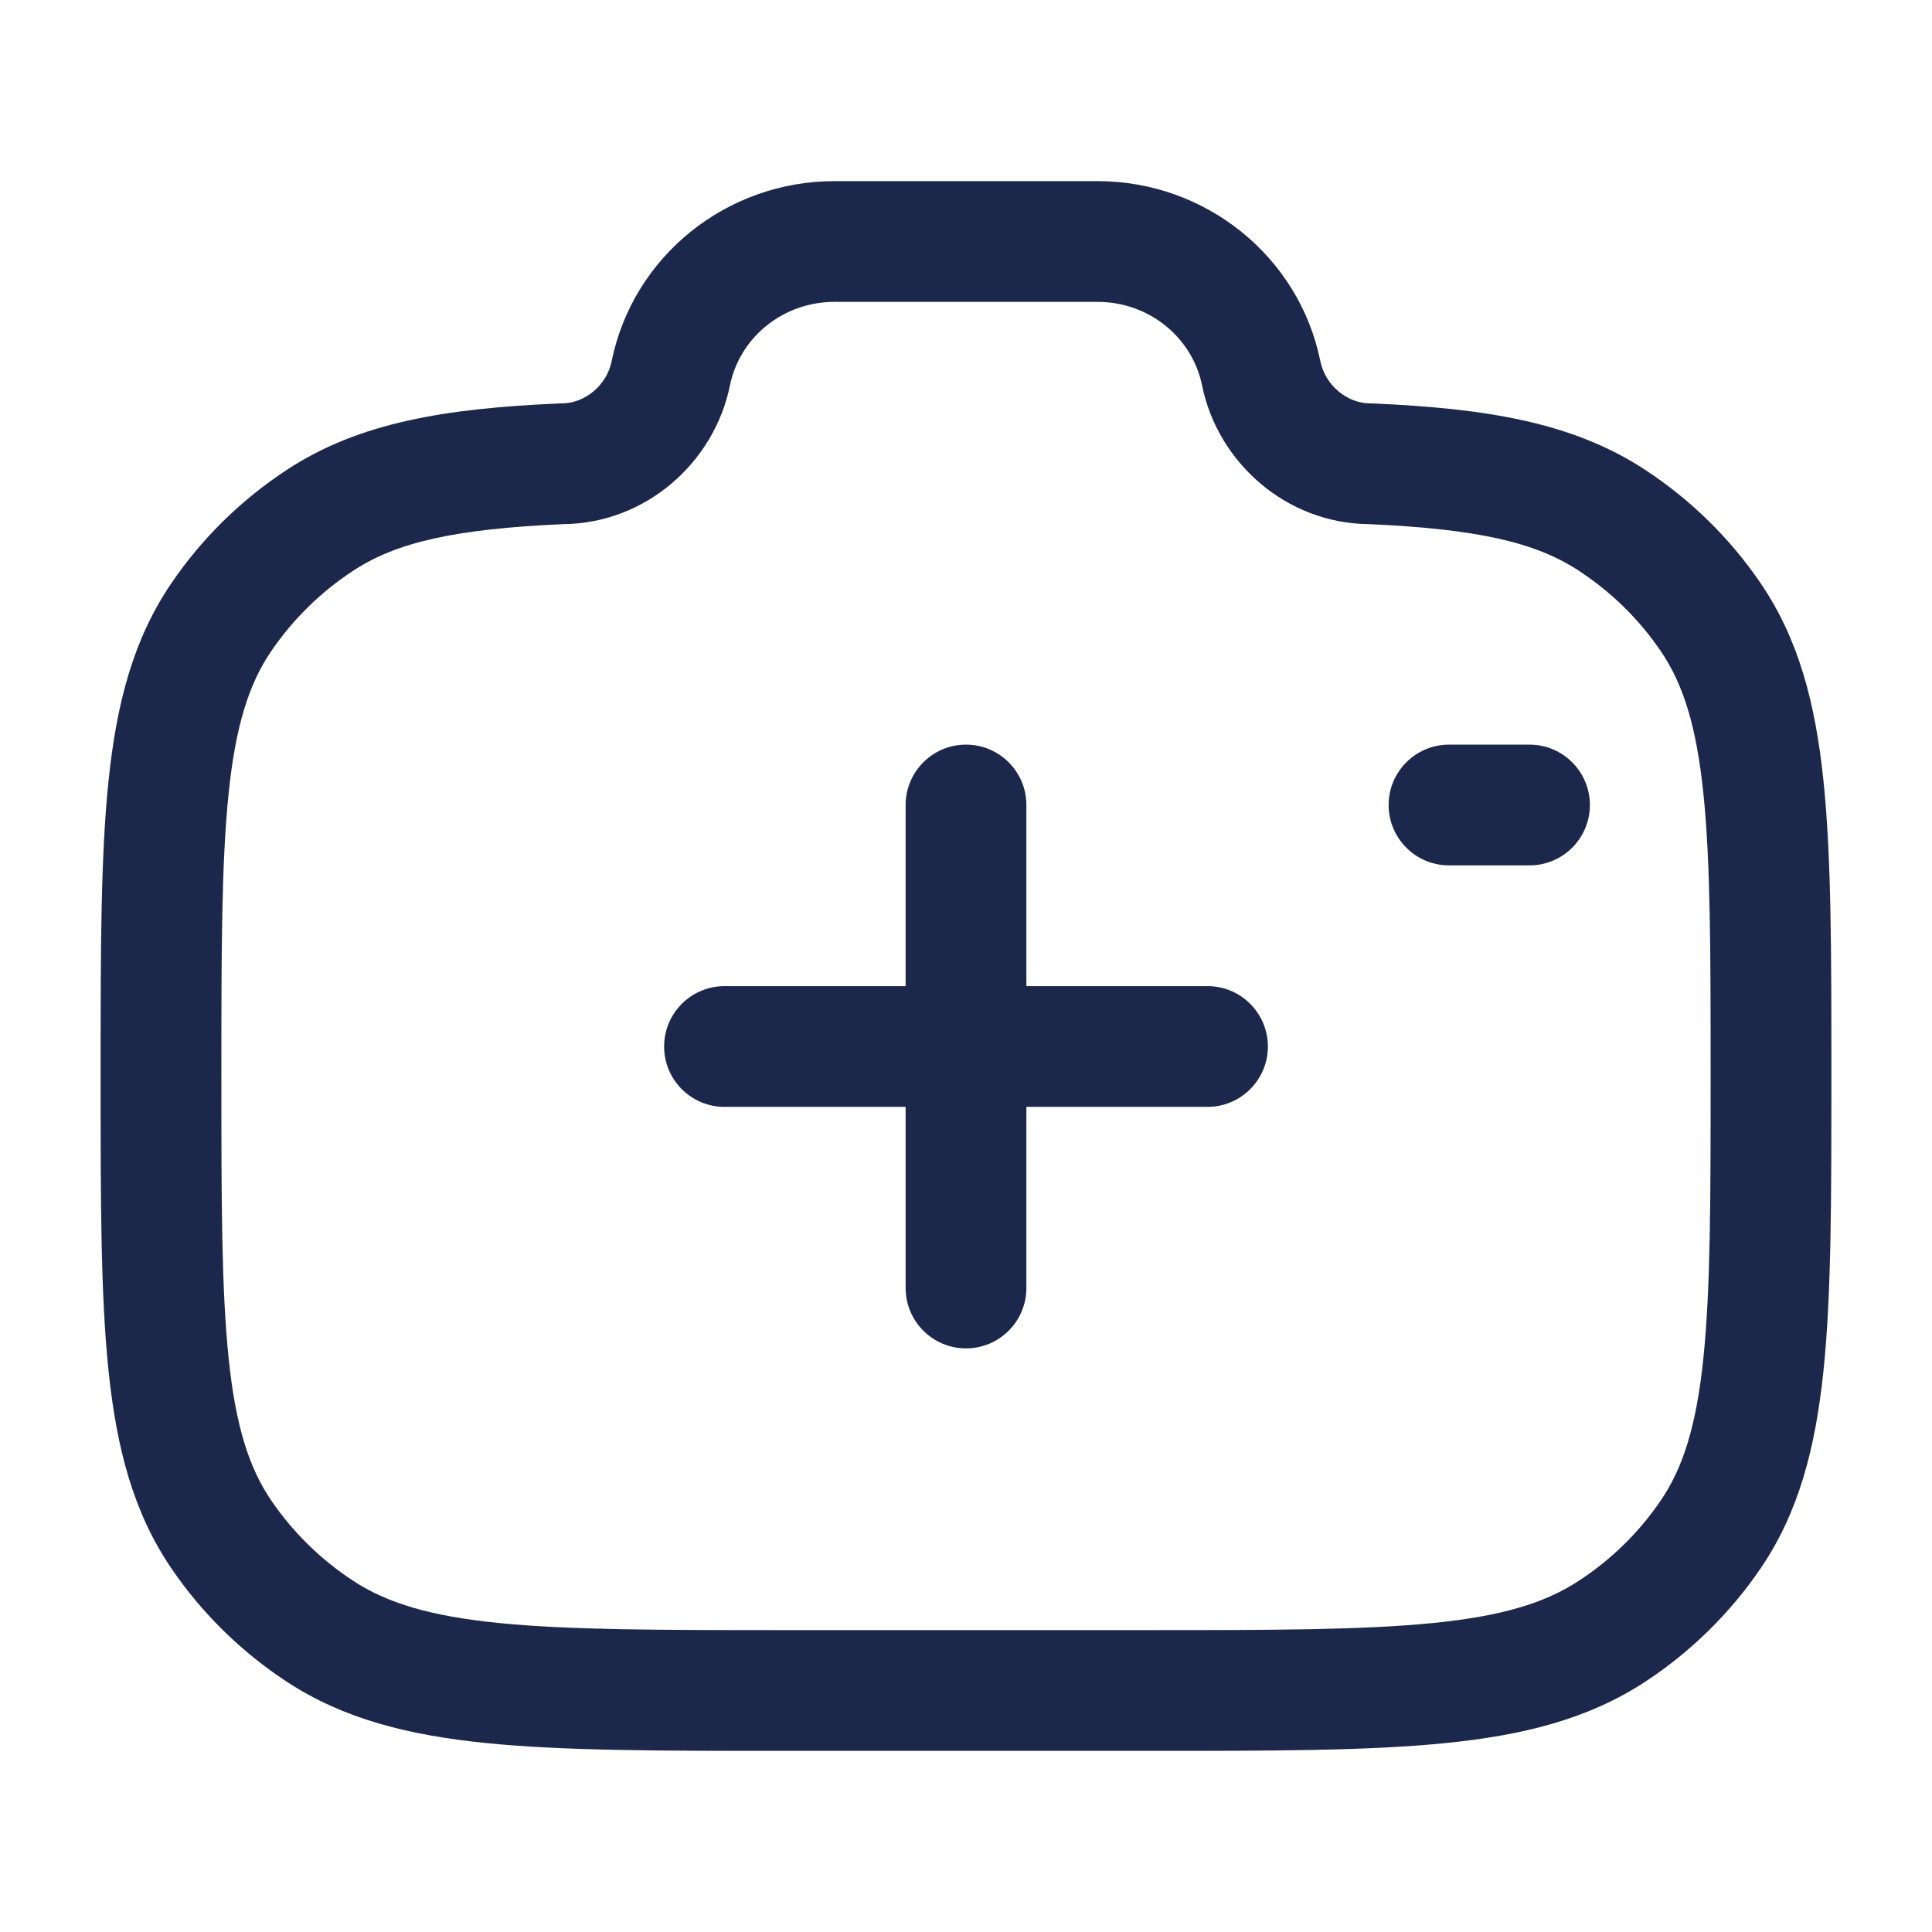
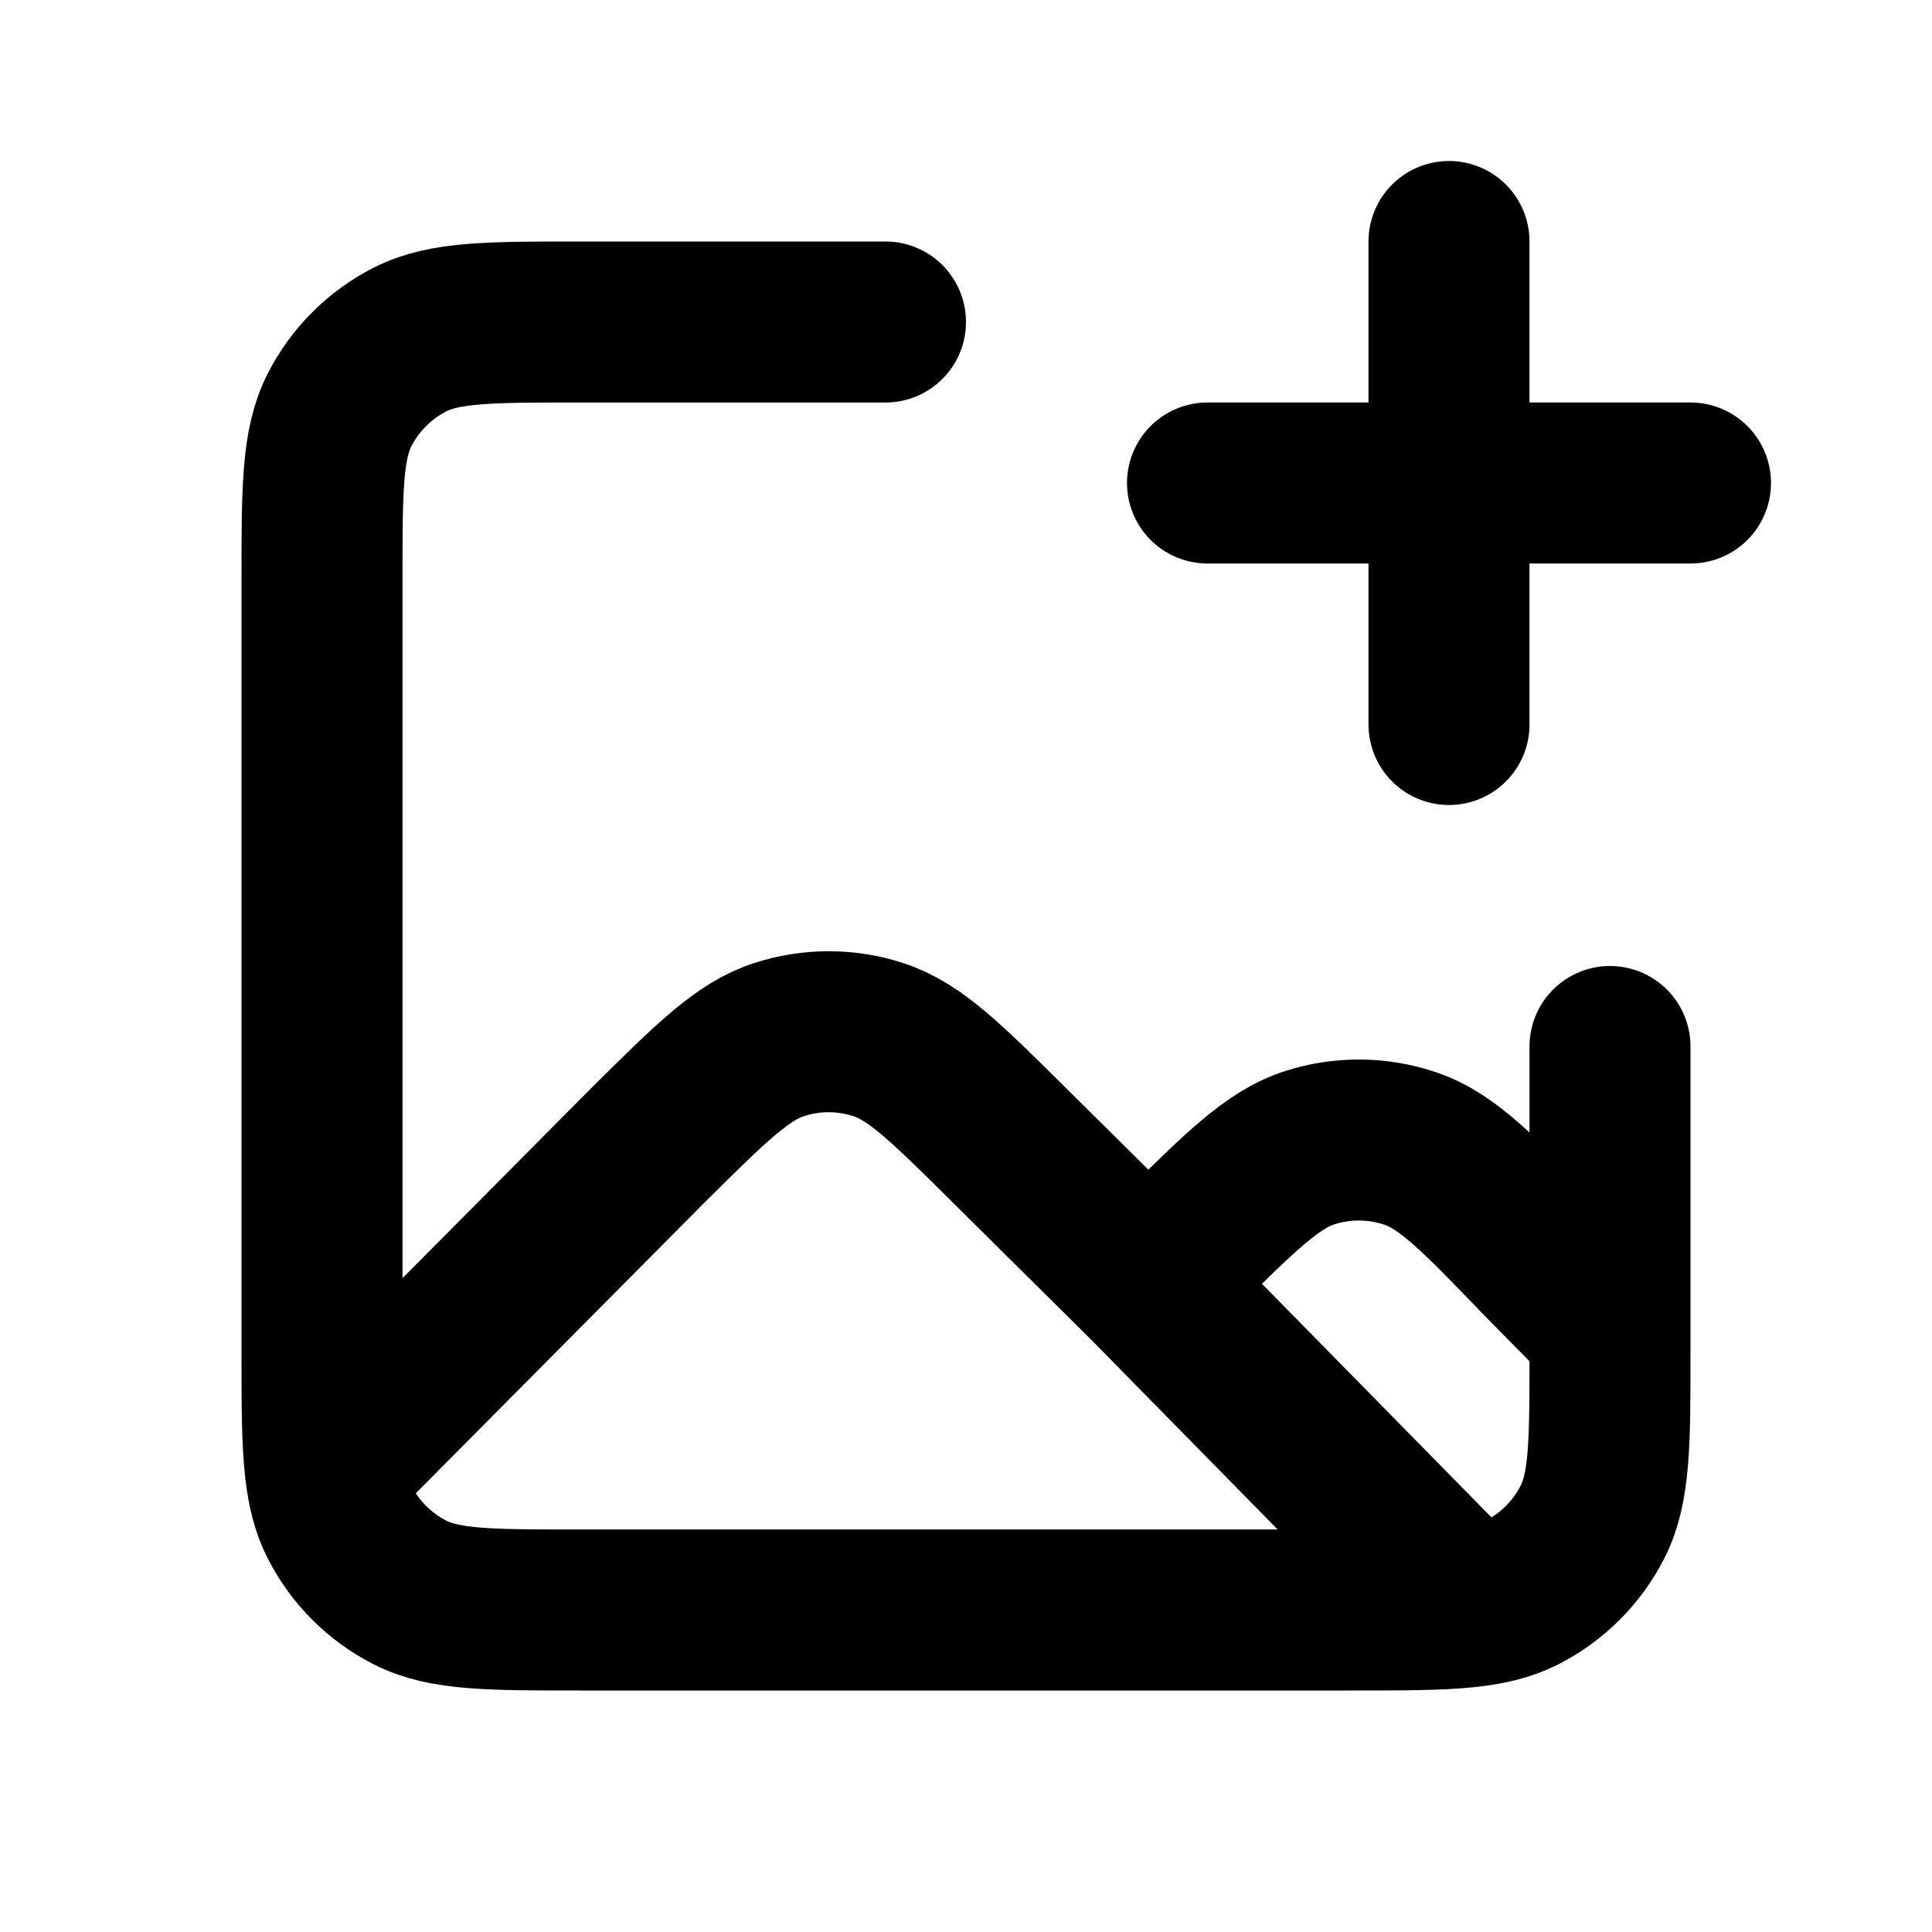
<svg xmlns="http://www.w3.org/2000/svg" width="800px" height="800px" viewBox="0 0 24 24" fill="none">
-   <path fill-rule="evenodd" clip-rule="evenodd" d="M7.598 4.487C7.865 3.177 9.031 2.25 10.366 2.25H13.634C14.969 2.25 16.135 3.177 16.402 4.487C16.463 4.789 16.737 5.011 17.022 5.011H17.038L17.055 5.012C18.458 5.073 19.536 5.245 20.436 5.836C21.003 6.208 21.491 6.686 21.871 7.245C22.344 7.939 22.552 8.737 22.652 9.701C22.75 10.644 22.75 11.825 22.75 13.321V13.406C22.75 14.902 22.75 16.084 22.652 17.026C22.552 17.99 22.344 18.788 21.871 19.483C21.491 20.041 21.003 20.52 20.436 20.892C19.733 21.353 18.926 21.557 17.948 21.654C16.99 21.75 15.789 21.75 14.263 21.75H9.737C8.211 21.75 7.01 21.75 6.052 21.654C5.074 21.557 4.267 21.353 3.564 20.892C2.997 20.52 2.509 20.041 2.129 19.483C1.656 18.788 1.448 17.99 1.348 17.026C1.25 16.084 1.25 14.902 1.25 13.406V13.321C1.25 11.825 1.25 10.644 1.348 9.701C1.448 8.737 1.656 7.939 2.129 7.245C2.509 6.686 2.997 6.208 3.564 5.836C4.464 5.245 5.542 5.073 6.945 5.012L6.962 5.011H6.978C7.263 5.011 7.537 4.789 7.598 4.487ZM10.366 3.75C9.725 3.75 9.189 4.193 9.068 4.786C8.873 5.747 8.021 6.502 6.996 6.511C5.648 6.571 4.925 6.736 4.387 7.09C3.983 7.355 3.638 7.694 3.369 8.089C3.093 8.494 2.927 9.013 2.84 9.856C2.751 10.712 2.75 11.816 2.75 13.364C2.75 14.912 2.751 16.015 2.84 16.871C2.927 17.714 3.093 18.233 3.369 18.639C3.638 19.033 3.983 19.373 4.387 19.637C4.804 19.911 5.338 20.076 6.201 20.162C7.075 20.249 8.202 20.25 9.778 20.25H14.222C15.798 20.25 16.924 20.249 17.799 20.162C18.662 20.076 19.196 19.911 19.613 19.637C20.017 19.373 20.363 19.033 20.631 18.639C20.907 18.233 21.073 17.714 21.16 16.871C21.249 16.015 21.25 14.912 21.25 13.364C21.25 11.816 21.249 10.712 21.16 9.856C21.073 9.013 20.907 8.494 20.631 8.089C20.363 7.694 20.017 7.355 19.613 7.09C19.075 6.736 18.352 6.571 17.004 6.511C15.979 6.502 15.127 5.747 14.932 4.786C14.811 4.193 14.275 3.75 13.634 3.75H10.366ZM12 9.25C12.414 9.25 12.75 9.586 12.75 10V12.25H15C15.414 12.25 15.75 12.586 15.75 13C15.75 13.414 15.414 13.75 15 13.75H12.75V16C12.75 16.414 12.414 16.75 12 16.75C11.586 16.75 11.25 16.414 11.25 16V13.75H9C8.586 13.75 8.25 13.414 8.25 13C8.25 12.586 8.586 12.25 9 12.25H11.25V10C11.25 9.586 11.586 9.25 12 9.25ZM17.25 10C17.25 9.586 17.586 9.25 18 9.25H19C19.414 9.25 19.75 9.586 19.75 10C19.75 10.414 19.414 10.75 19 10.75H18C17.586 10.75 17.25 10.414 17.25 10Z" fill="#1C274C" />
+   <path d="M14.265 15.938L12.547 14.235C11.758 13.452 11.363 13.06 10.909 12.914C10.509 12.784 10.079 12.784 9.679 12.914C9.225 13.06 8.83 13.452 8.041 14.235L4.042 18.262M14.265 15.938L14.606 15.599C15.412 14.8 15.815 14.4 16.277 14.255C16.684 14.126 17.121 14.131 17.524 14.269C17.983 14.425 18.377 14.834 19.164 15.652L20 16.5M14.265 15.938L18.22 19.963M18.22 19.963C17.87 20 17.421 20 16.8 20H7.2C6.08 20 5.52 20 5.092 19.782C4.716 19.59 4.41 19.284 4.218 18.908C4.126 18.727 4.073 18.523 4.042 18.262M18.22 19.963C18.501 19.933 18.718 19.879 18.908 19.782C19.284 19.59 19.59 19.284 19.782 18.908C20 18.48 20 17.92 20 16.8V13M11 4H7.2C6.08 4 5.52 4 5.092 4.218C4.716 4.41 4.41 4.716 4.218 5.092C4 5.52 4 6.08 4 7.2V16.8C4 17.447 4 17.907 4.042 18.262M18 9V6M18 6V3M18 6H21M18 6H15" stroke="#000000" stroke-width="2" stroke-linecap="round" stroke-linejoin="round" />
</svg>
